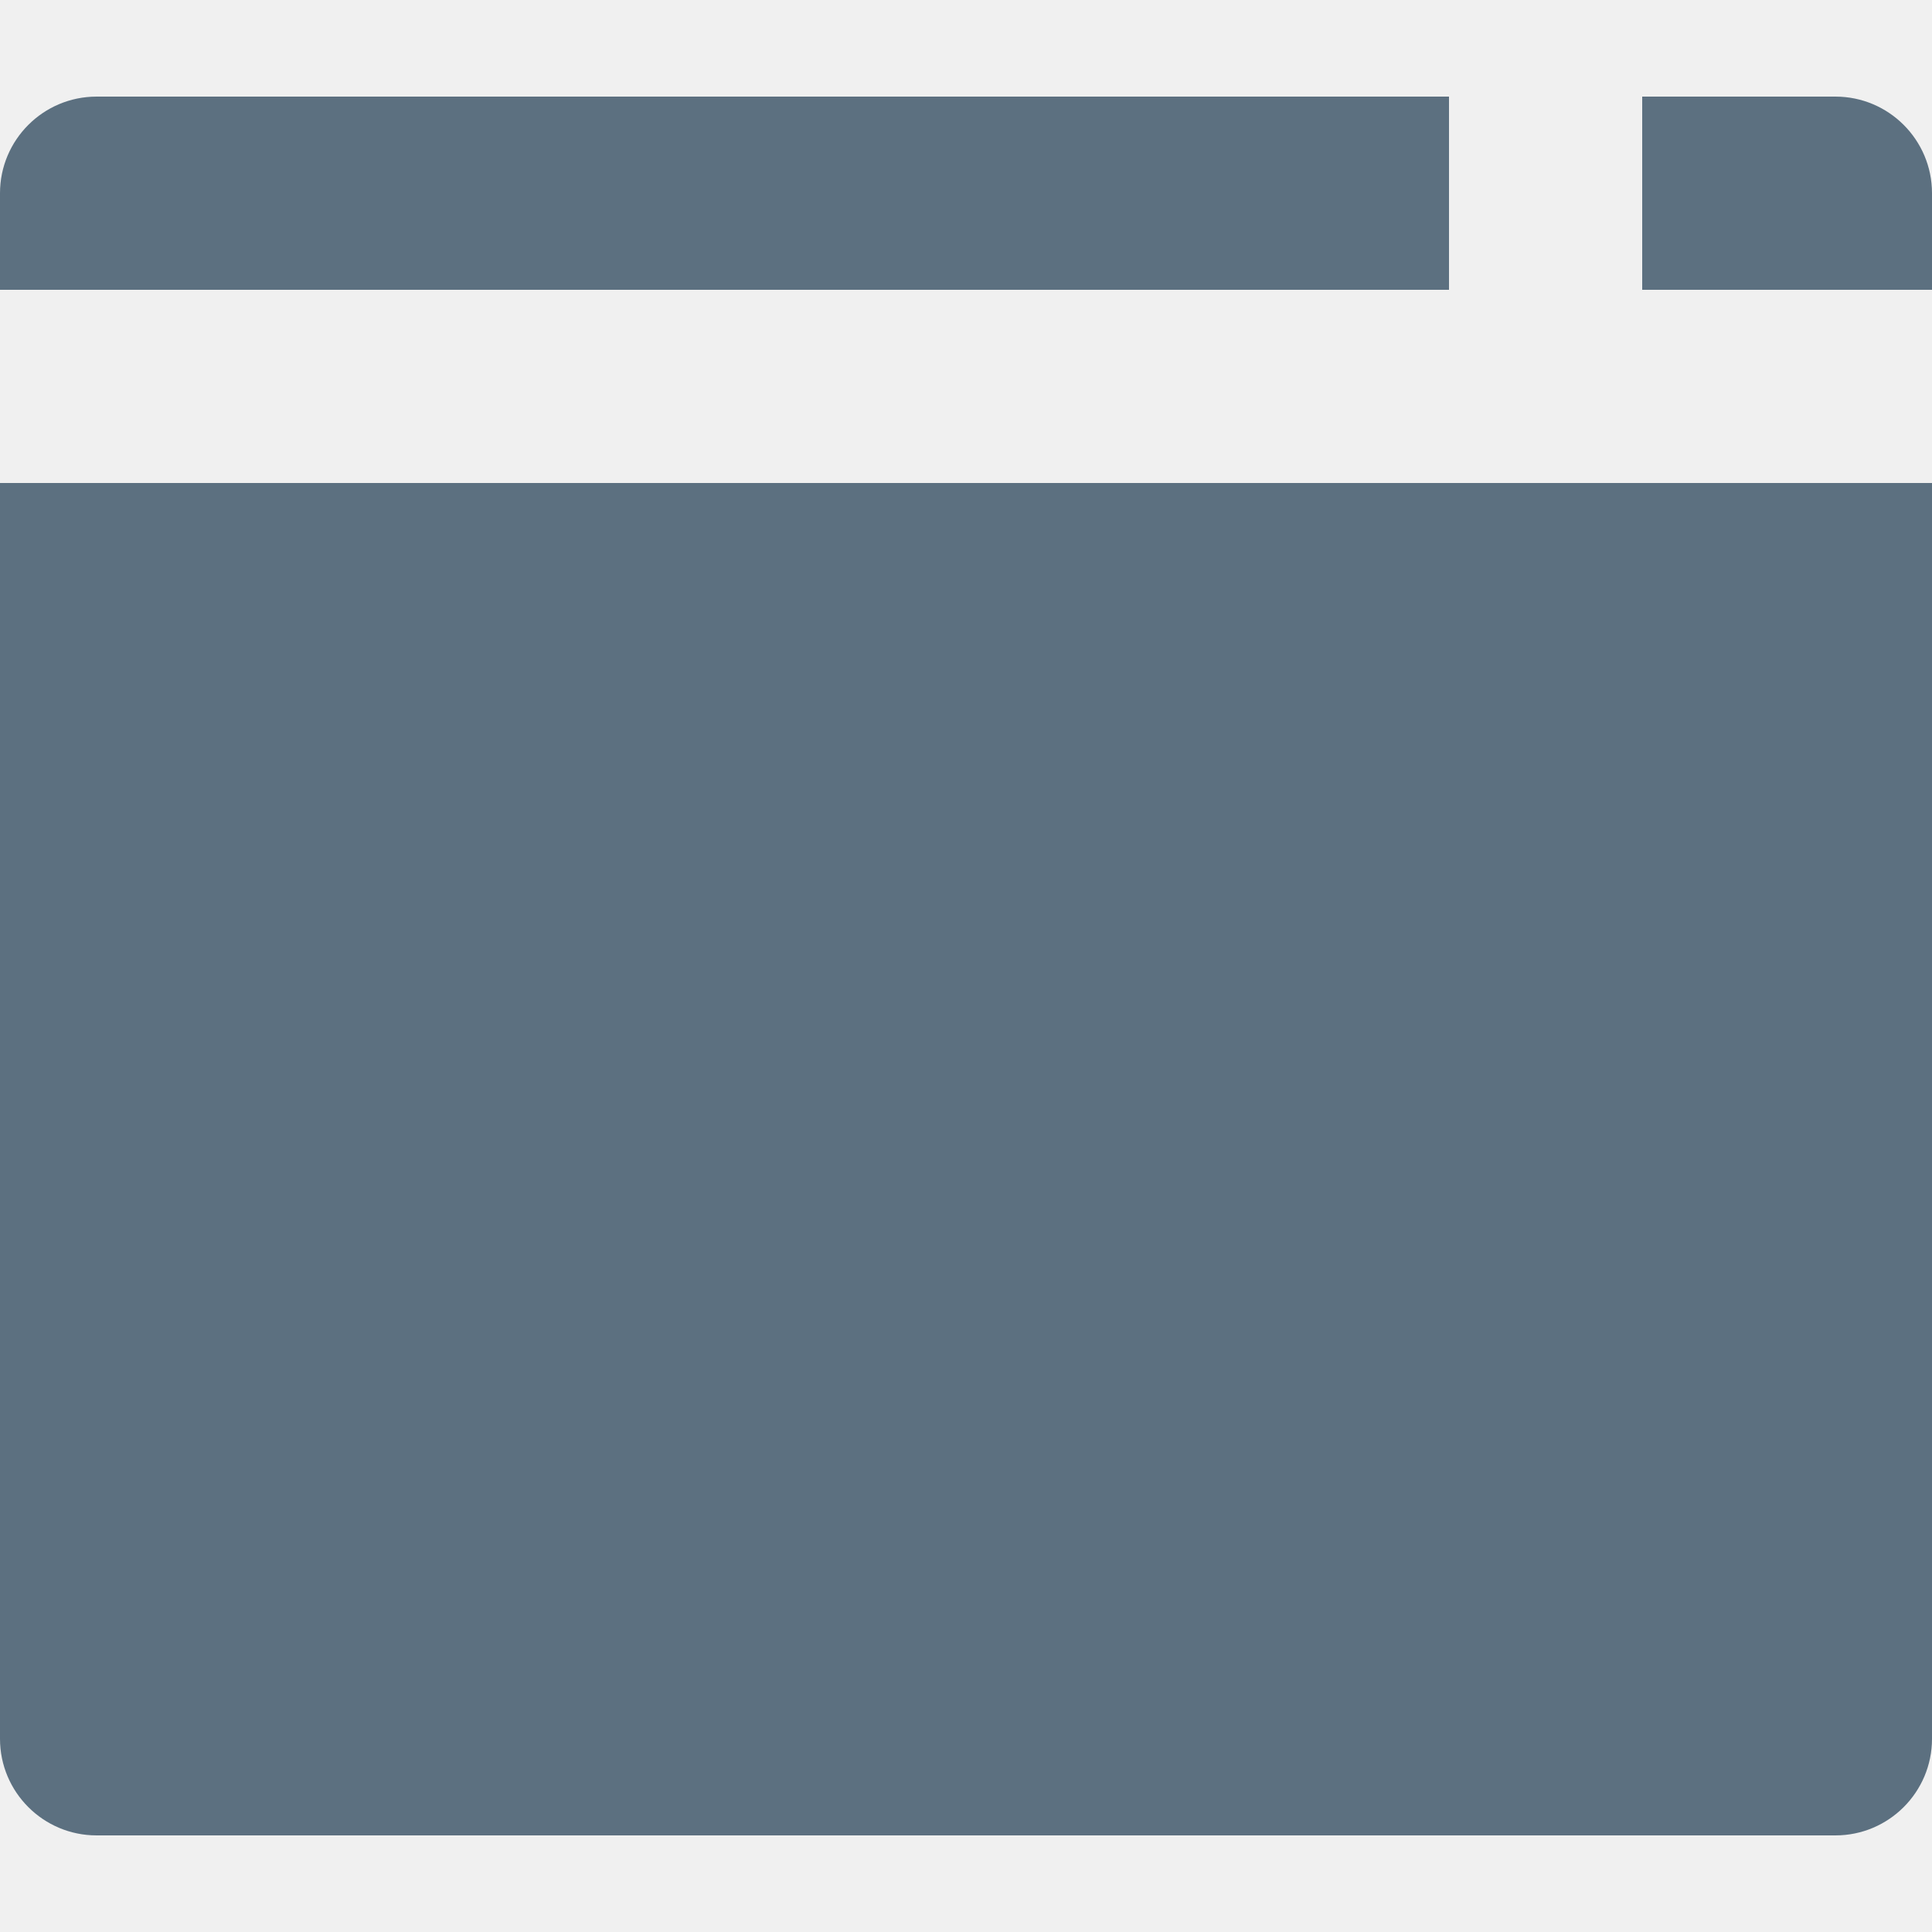
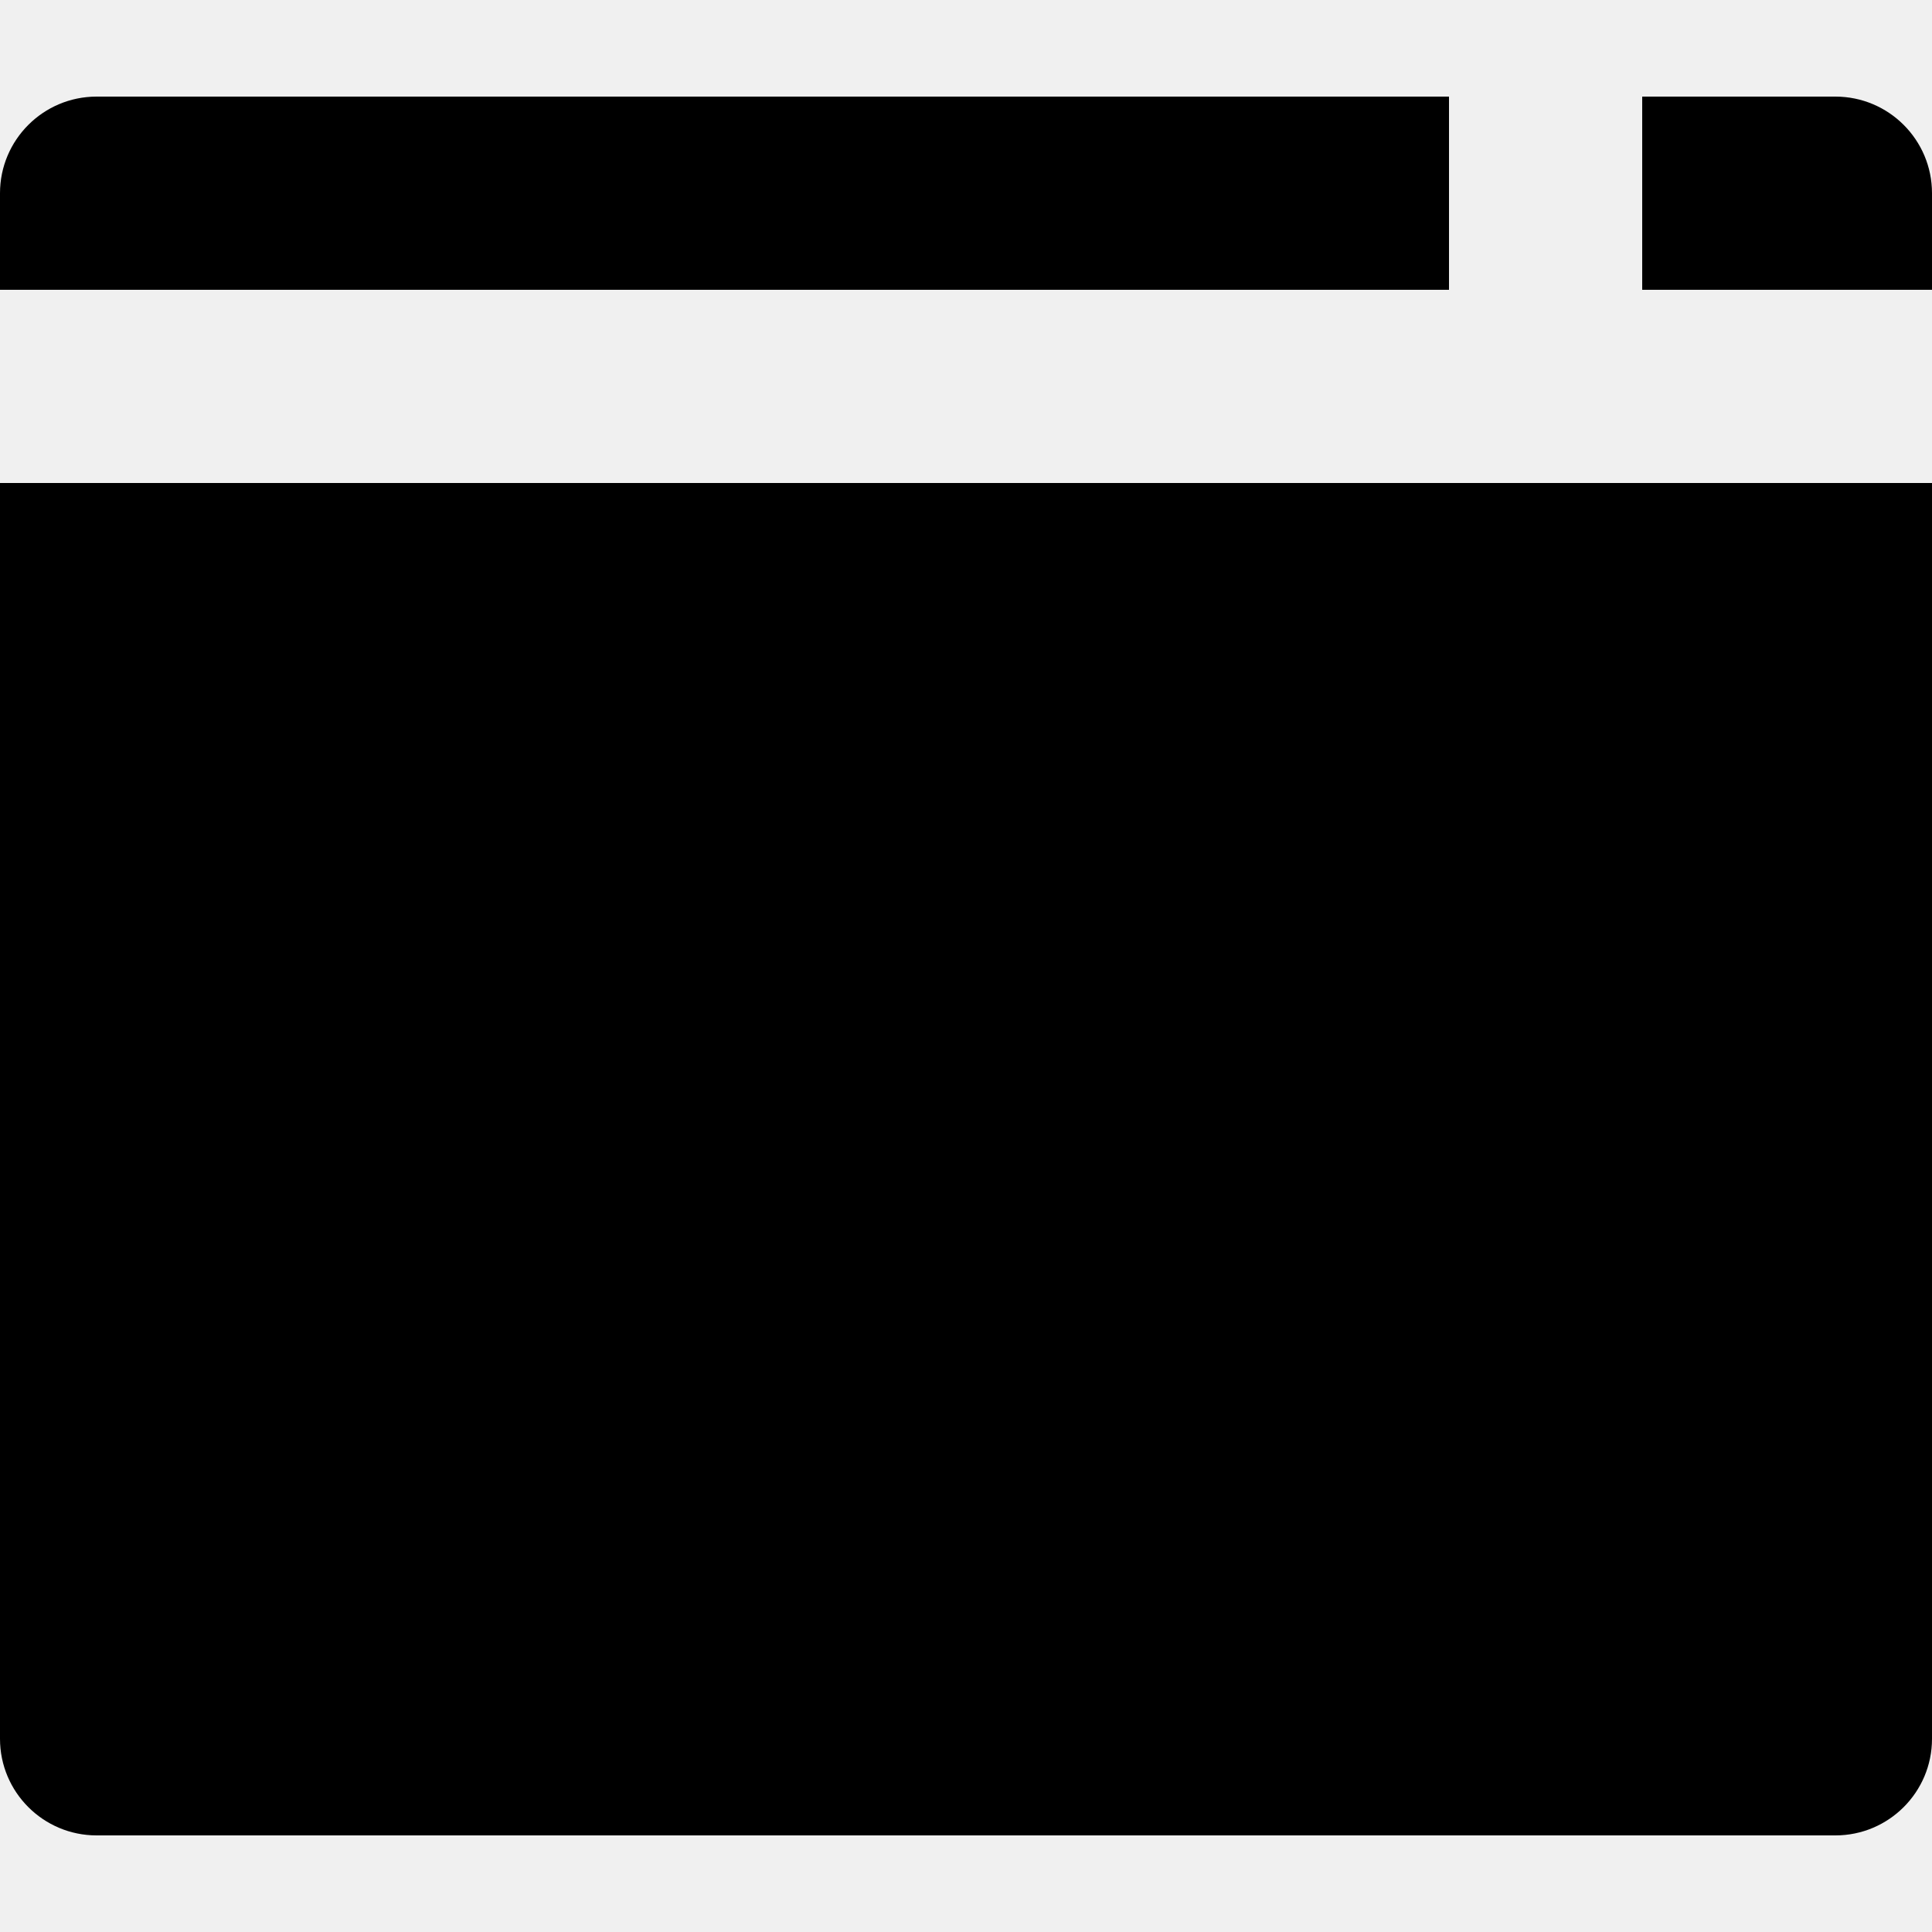
- <svg xmlns="http://www.w3.org/2000/svg" xmlns:xlink="http://www.w3.org/1999/xlink" width="20px" height="20px" viewBox="0 0 20 20" version="1.1">
-   <defs>
-     <path d="M20,5 L20,18 C20,18.552 19.552,19 19,19 L1,19 C0.448,19 0,18.552 0,18 L0,5 L20,5 Z M17,1 L19,1 C19.552,1 20,1.448 20,2 L20,3 L17,3 L17,1 Z M15,3 L0,3 L0,2 C0,1.448 0.448,1 1,1 L15,1 L15,3 Z" id="path-1" />
-   </defs>
-   <g id="bp3-icon-modal-filled" stroke="none" stroke-width="1" fill="none" fill-rule="evenodd">
-     <mask id="mask-2" fill="white">
-       <use xlink:href="#path-1" />
-     </mask>
-     <g fill-rule="nonzero" />
-     <g id="20-Light-/-Icon-/-Default" mask="url(#mask-2)" fill="#5C7080">
-       <rect id="Rectangle" x="0" y="0" width="20" height="20" />
-     </g>
+ <svg xmlns="http://www.w3.org/2000/svg" width="20px" height="20px" viewBox="0 0 20 20" version="1.1">
+   <g id="modal-filled" stroke="none" stroke-width="1" fill="none" fill-rule="evenodd">
+     <path d="M20,5 L20,18 C20,18.552 19.552,19 19,19 L1,19 C0.448,19 0,18.552 0,18 L0,5 L20,5 Z M17,1 L19,1 C19.552,1 20,1.448 20,2 L20,3 L17,3 L17,1 Z M15,3 L0,3 L0,2 C0,1.448 0.448,1 1,1 L15,1 L15,3 Z" id="Shape" fill="#000000" fill-rule="nonzero" />
  </g>
</svg>
